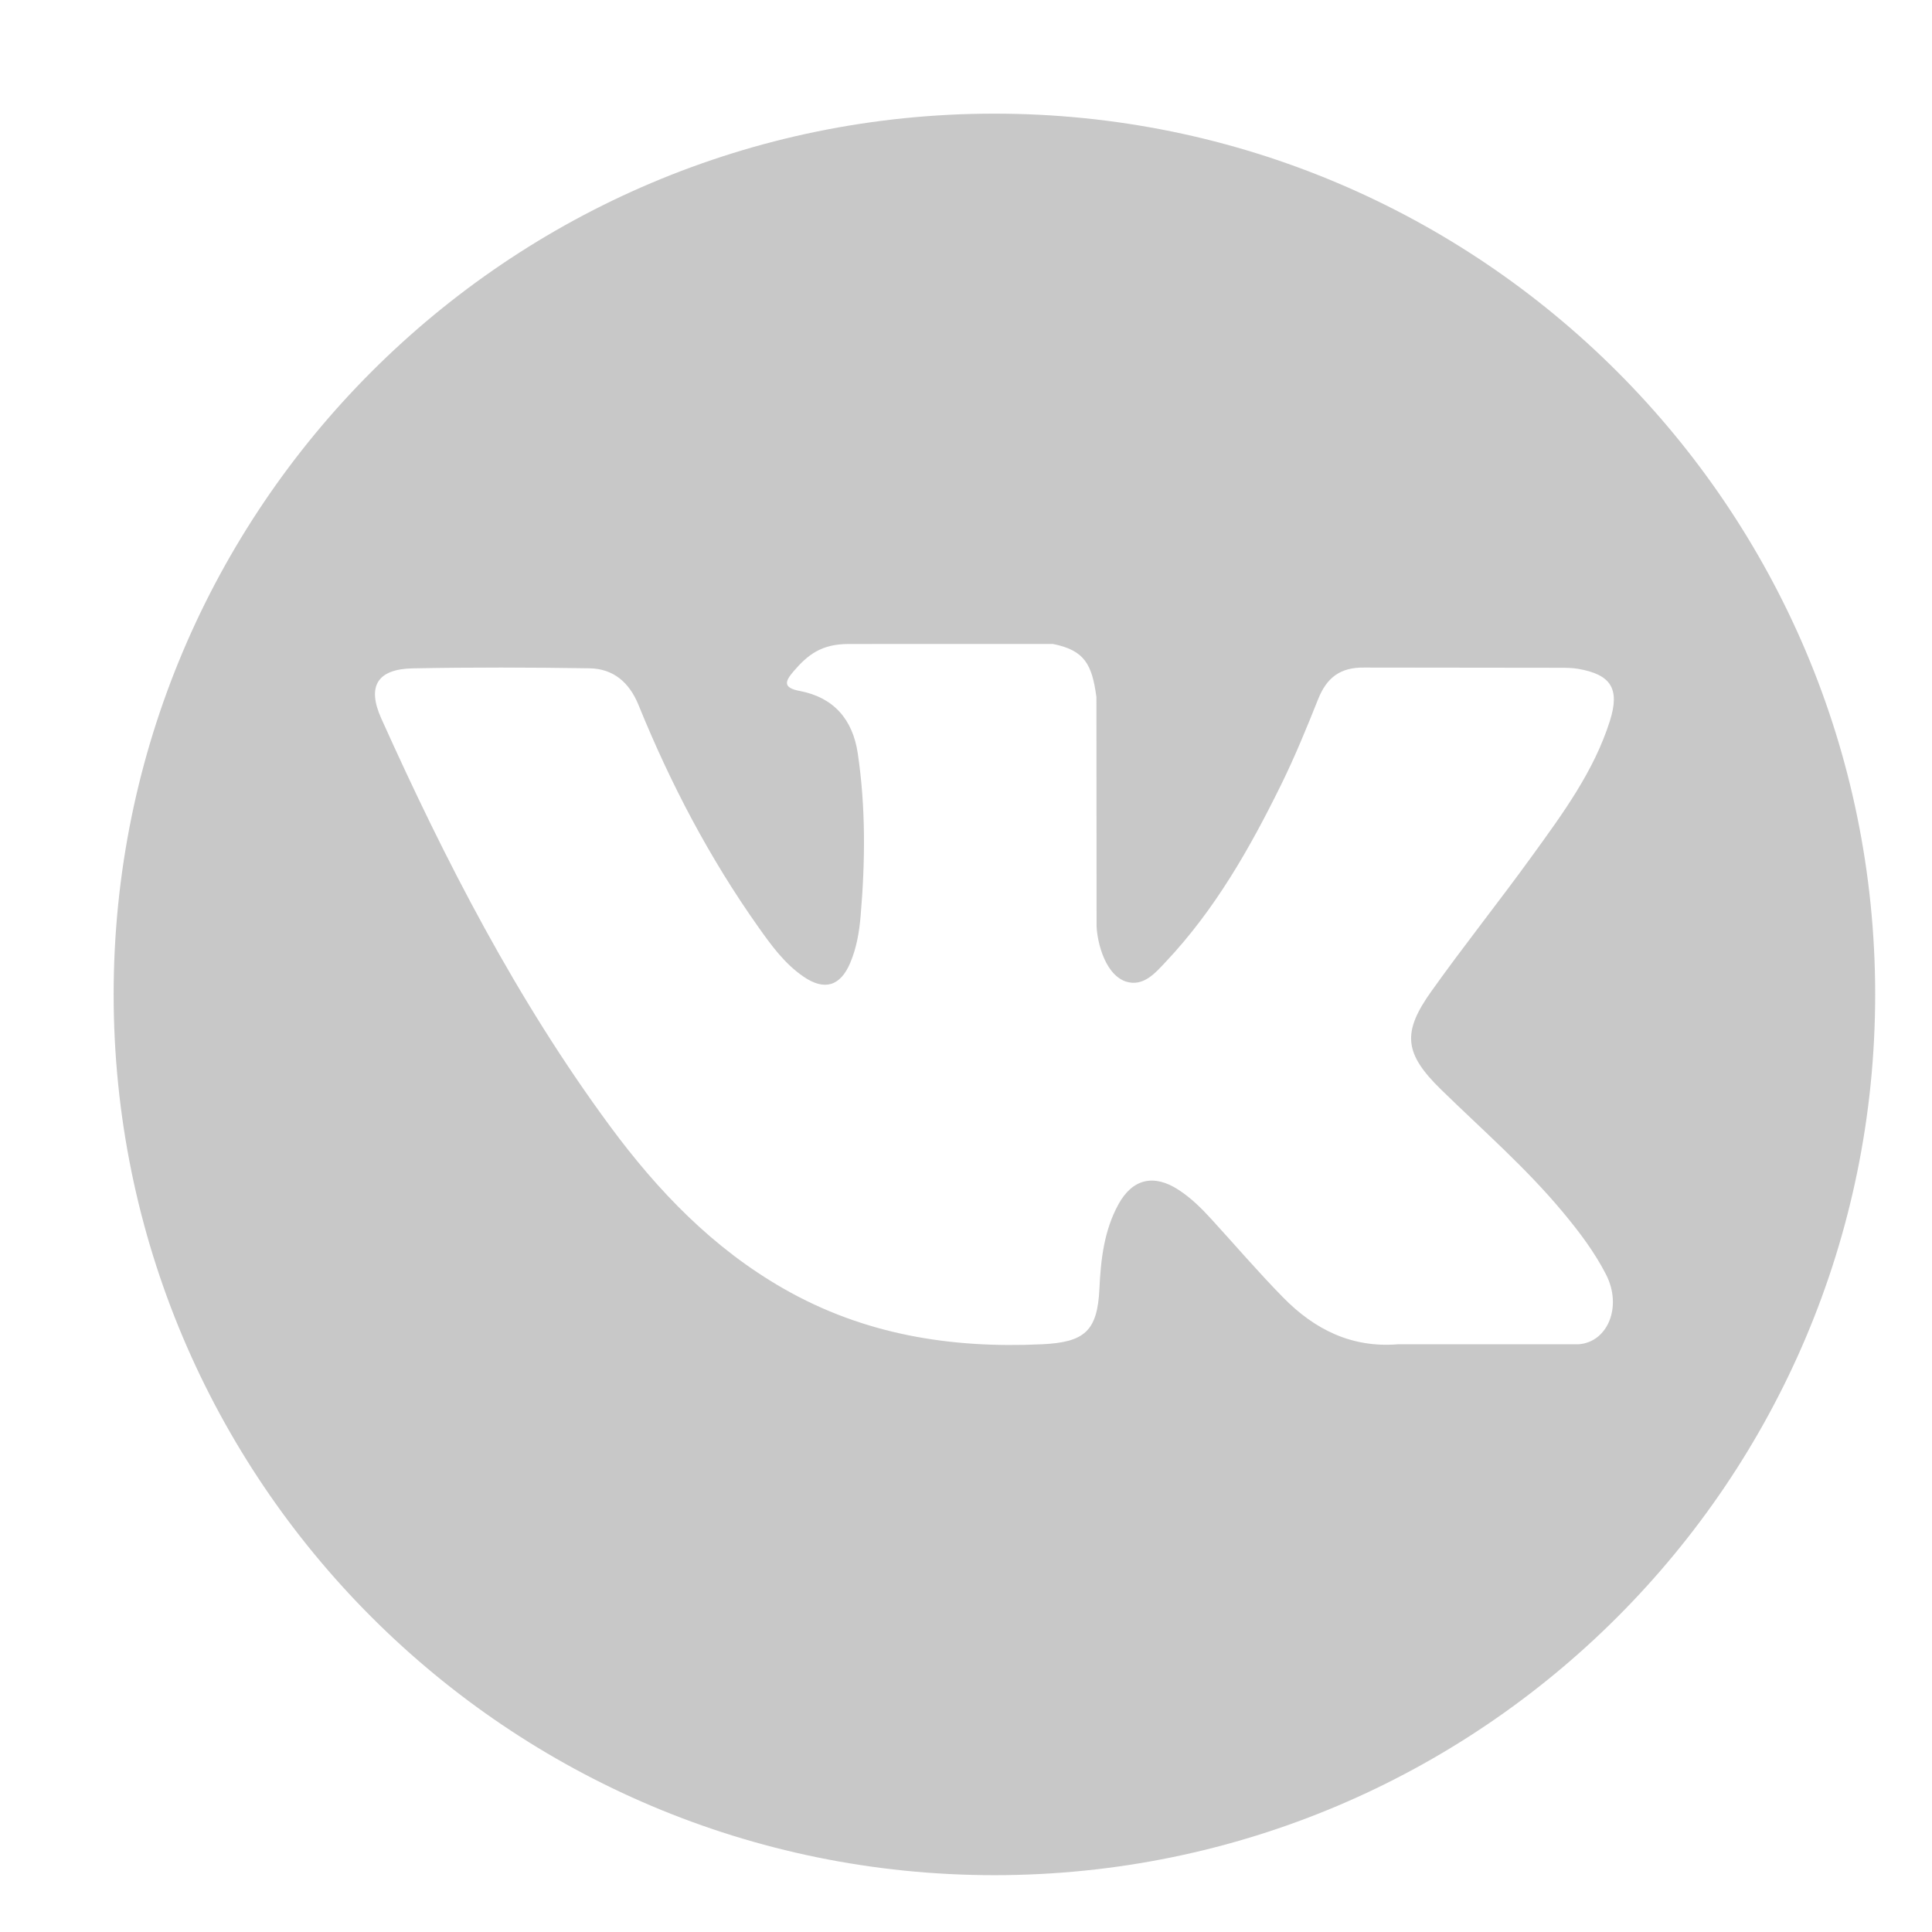
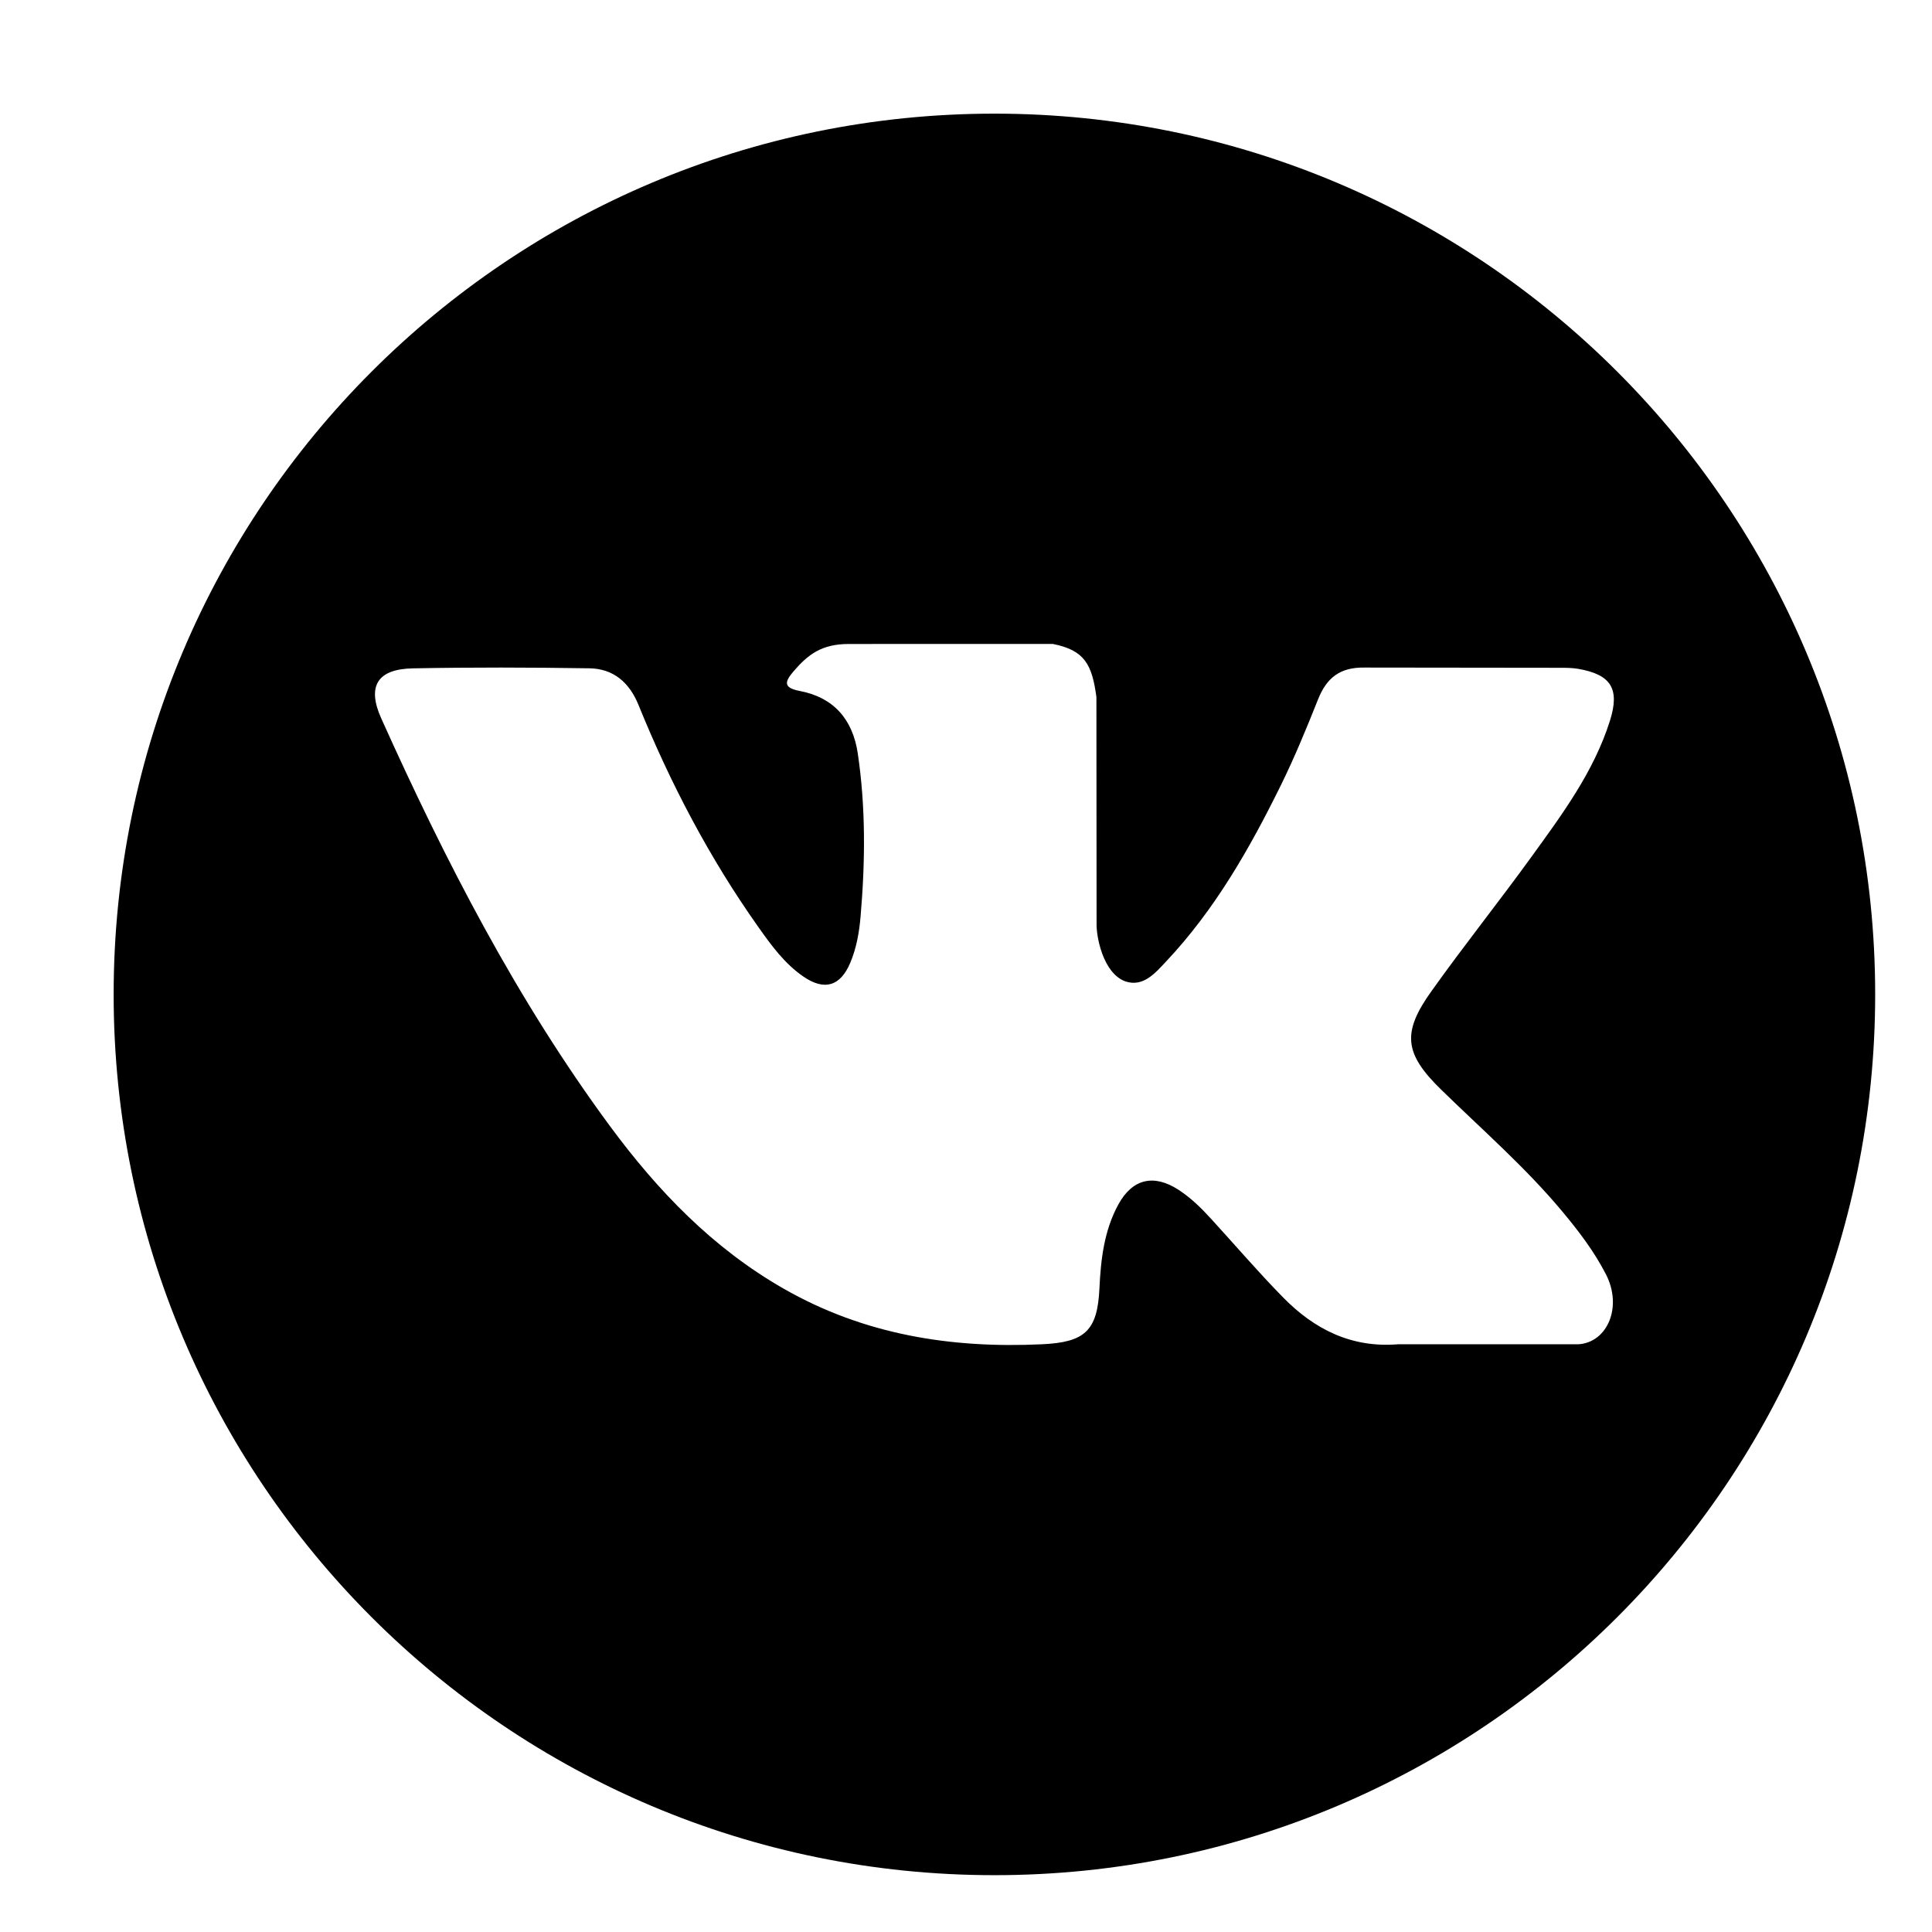
- <svg xmlns="http://www.w3.org/2000/svg" width="34" height="34" viewBox="0 0 34 34" fill="none">
-   <path d="M17.5 2C8.94 2 2 8.94 2 17.5C2 26.06 8.94 33 17.5 33C26.06 33 33 26.06 33 17.5C33 8.94 26.06 2 17.5 2ZM25.362 19.176C26.085 19.882 26.849 20.546 27.498 21.325C27.785 21.669 28.056 22.025 28.262 22.426C28.556 22.997 28.291 23.623 27.779 23.657L24.604 23.657C23.784 23.724 23.131 23.394 22.581 22.833C22.142 22.386 21.734 21.909 21.311 21.447C21.138 21.257 20.956 21.079 20.739 20.938C20.306 20.657 19.93 20.743 19.682 21.195C19.43 21.655 19.372 22.165 19.348 22.677C19.313 23.426 19.087 23.622 18.336 23.657C16.731 23.732 15.207 23.488 13.792 22.679C12.543 21.965 11.576 20.958 10.734 19.817C9.094 17.593 7.838 15.153 6.709 12.642C6.455 12.076 6.641 11.774 7.264 11.762C8.301 11.742 9.337 11.745 10.374 11.761C10.795 11.768 11.075 12.009 11.237 12.407C11.797 13.785 12.483 15.096 13.344 16.312C13.573 16.636 13.807 16.959 14.14 17.187C14.508 17.44 14.789 17.356 14.962 16.946C15.073 16.685 15.121 16.406 15.145 16.126C15.227 15.168 15.237 14.21 15.095 13.256C15.006 12.659 14.67 12.273 14.075 12.16C13.771 12.103 13.816 11.99 13.963 11.817C14.219 11.518 14.459 11.333 14.938 11.333L18.526 11.332C19.091 11.443 19.218 11.697 19.295 12.266L19.298 16.253C19.291 16.474 19.409 17.127 19.805 17.271C20.122 17.376 20.331 17.122 20.521 16.921C21.381 16.008 21.994 14.93 22.543 13.815C22.785 13.323 22.994 12.814 23.197 12.304C23.348 11.927 23.583 11.742 24.009 11.748L27.463 11.752C27.565 11.752 27.669 11.753 27.77 11.77C28.352 11.87 28.511 12.12 28.331 12.688C28.048 13.581 27.497 14.324 26.958 15.069C26.381 15.867 25.765 16.637 25.194 17.439C24.669 18.171 24.71 18.54 25.362 19.176Z" fill="#C8C8C8" />
+ <svg xmlns="http://www.w3.org/2000/svg" width="34" height="34" viewBox="0 0 34 34">
+   <path d="M17.5 2C8.94 2 2 8.94 2 17.5C2 26.06 8.94 33 17.5 33C26.06 33 33 26.06 33 17.5C33 8.94 26.06 2 17.5 2ZM25.362 19.176C26.085 19.882 26.849 20.546 27.498 21.325C27.785 21.669 28.056 22.025 28.262 22.426C28.556 22.997 28.291 23.623 27.779 23.657L24.604 23.657C23.784 23.724 23.131 23.394 22.581 22.833C22.142 22.386 21.734 21.909 21.311 21.447C21.138 21.257 20.956 21.079 20.739 20.938C20.306 20.657 19.93 20.743 19.682 21.195C19.43 21.655 19.372 22.165 19.348 22.677C19.313 23.426 19.087 23.622 18.336 23.657C16.731 23.732 15.207 23.488 13.792 22.679C12.543 21.965 11.576 20.958 10.734 19.817C9.094 17.593 7.838 15.153 6.709 12.642C6.455 12.076 6.641 11.774 7.264 11.762C8.301 11.742 9.337 11.745 10.374 11.761C10.795 11.768 11.075 12.009 11.237 12.407C11.797 13.785 12.483 15.096 13.344 16.312C13.573 16.636 13.807 16.959 14.14 17.187C14.508 17.44 14.789 17.356 14.962 16.946C15.073 16.685 15.121 16.406 15.145 16.126C15.227 15.168 15.237 14.21 15.095 13.256C15.006 12.659 14.67 12.273 14.075 12.16C13.771 12.103 13.816 11.99 13.963 11.817C14.219 11.518 14.459 11.333 14.938 11.333L18.526 11.332C19.091 11.443 19.218 11.697 19.295 12.266L19.298 16.253C19.291 16.474 19.409 17.127 19.805 17.271C20.122 17.376 20.331 17.122 20.521 16.921C21.381 16.008 21.994 14.93 22.543 13.815C22.785 13.323 22.994 12.814 23.197 12.304C23.348 11.927 23.583 11.742 24.009 11.748L27.463 11.752C27.565 11.752 27.669 11.753 27.77 11.77C28.352 11.87 28.511 12.12 28.331 12.688C28.048 13.581 27.497 14.324 26.958 15.069C26.381 15.867 25.765 16.637 25.194 17.439C24.669 18.171 24.71 18.54 25.362 19.176Z" />
</svg>
